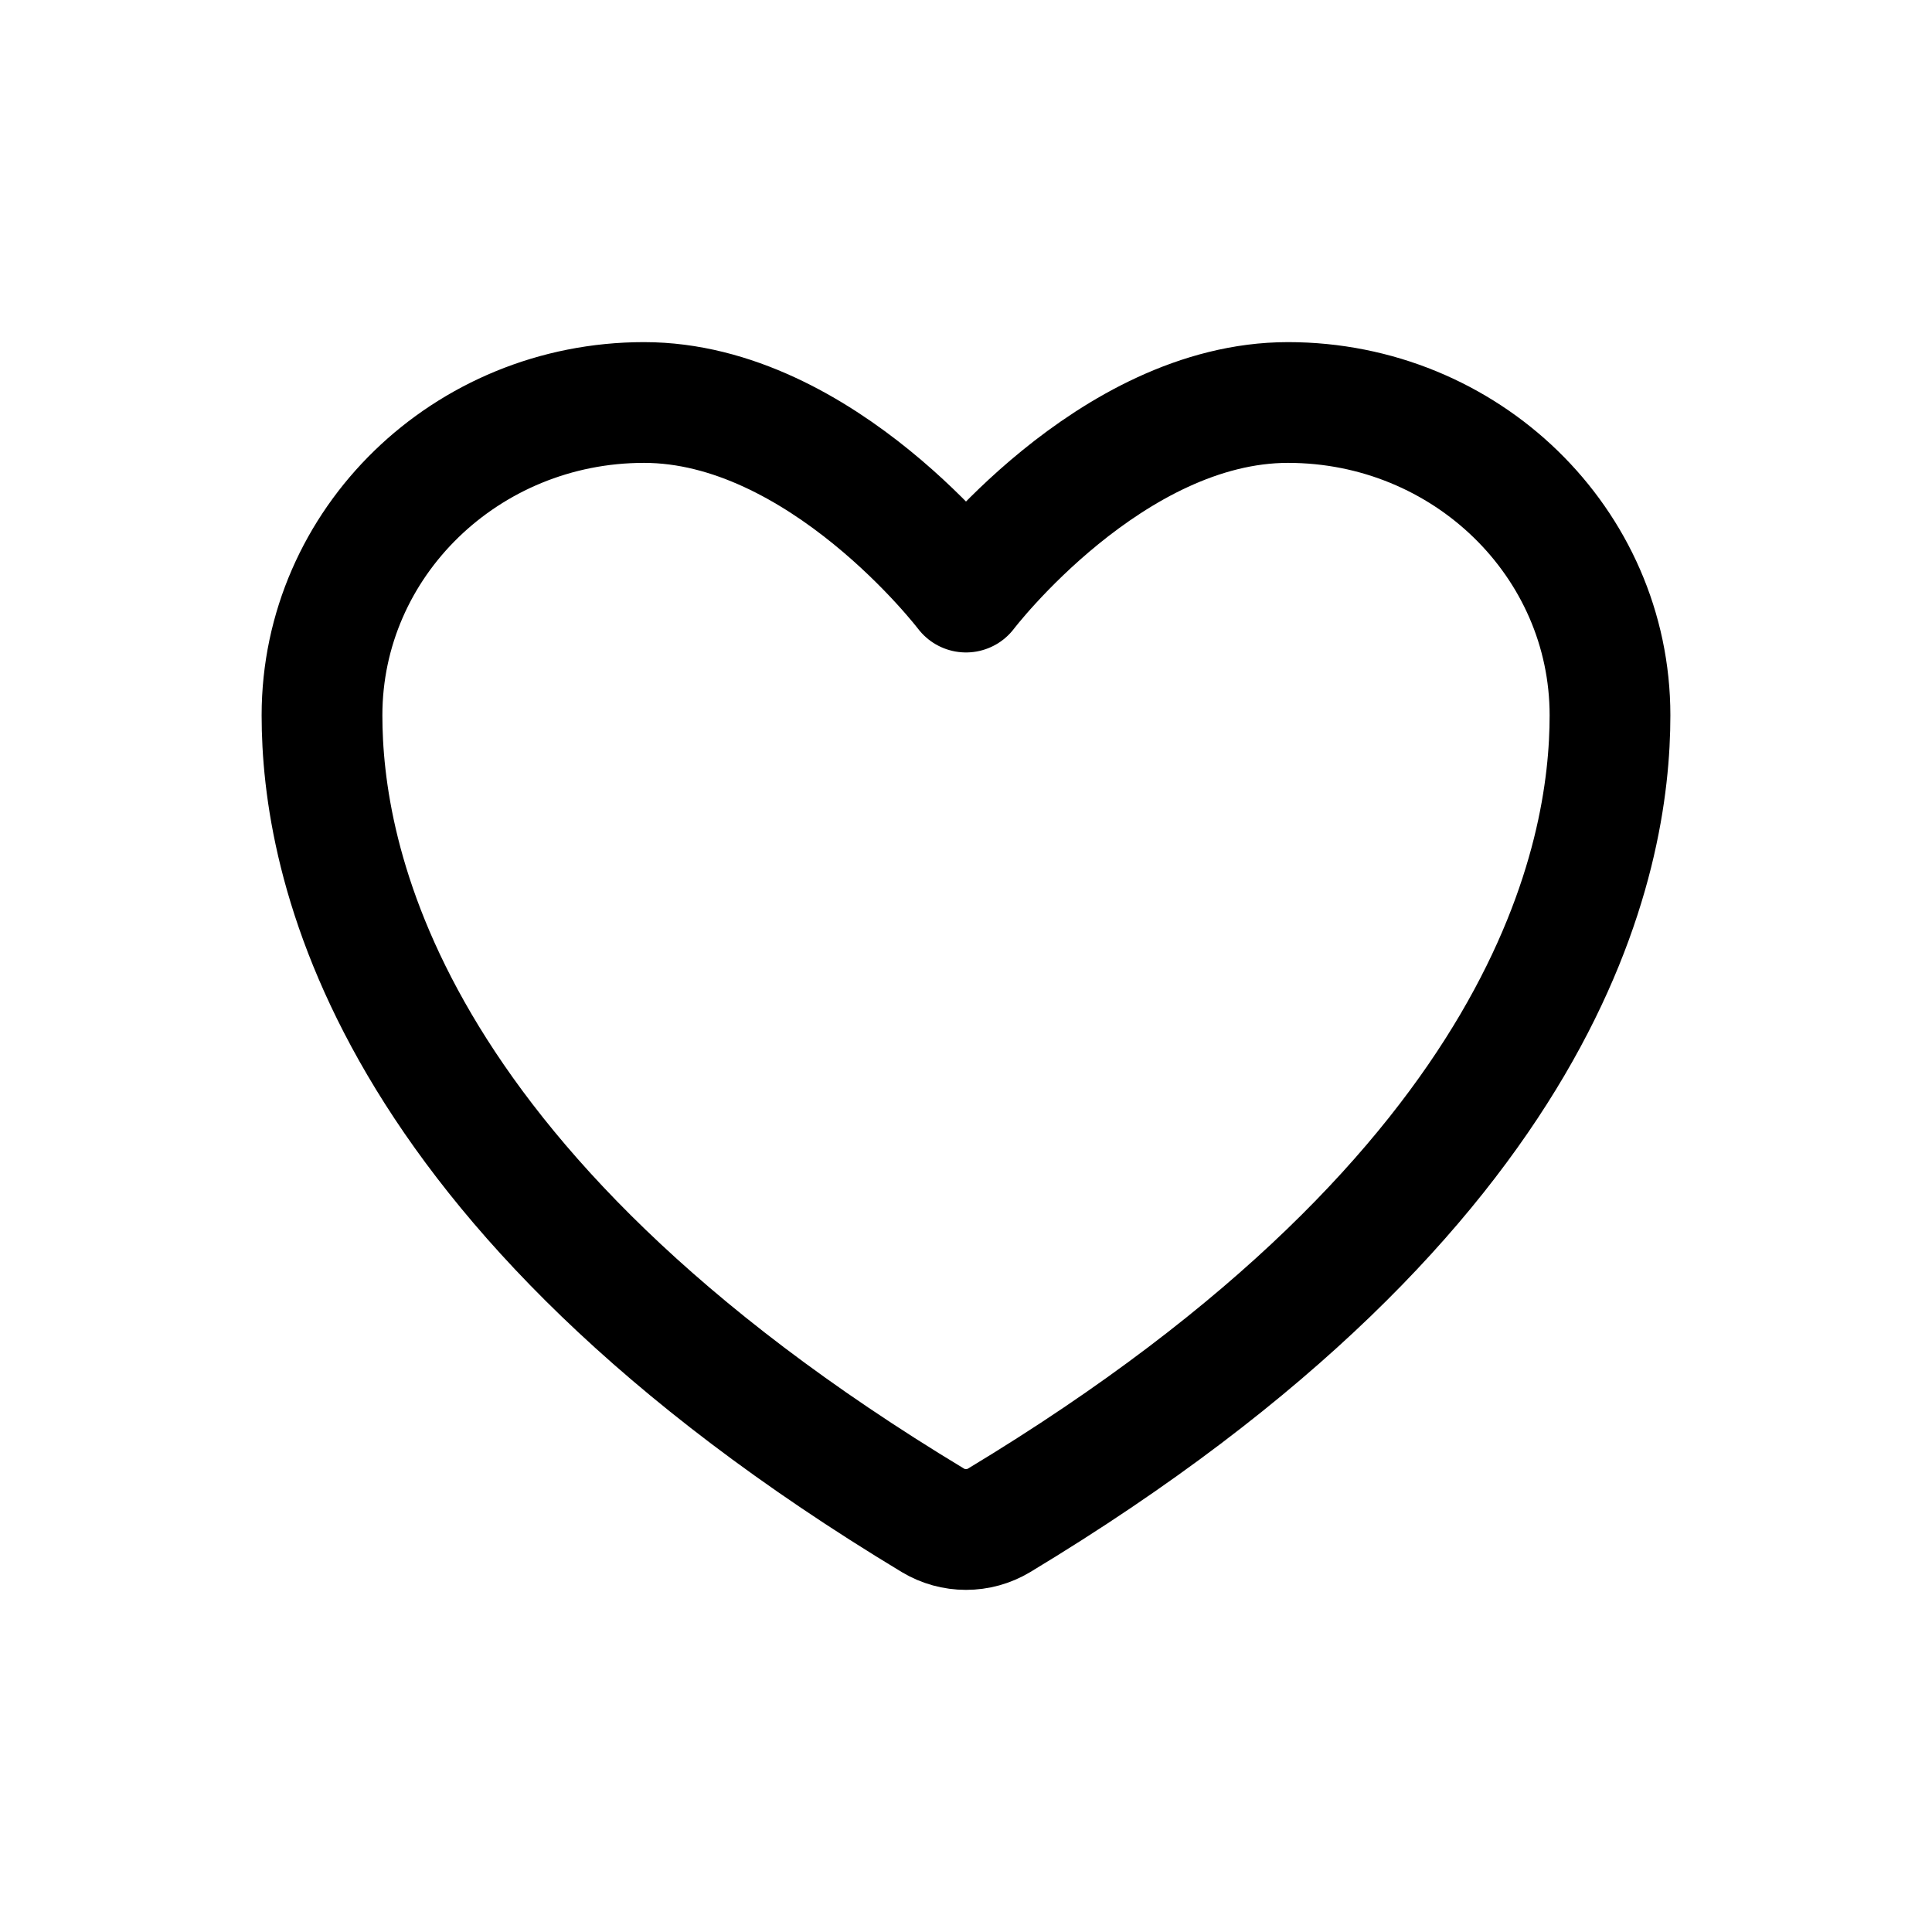
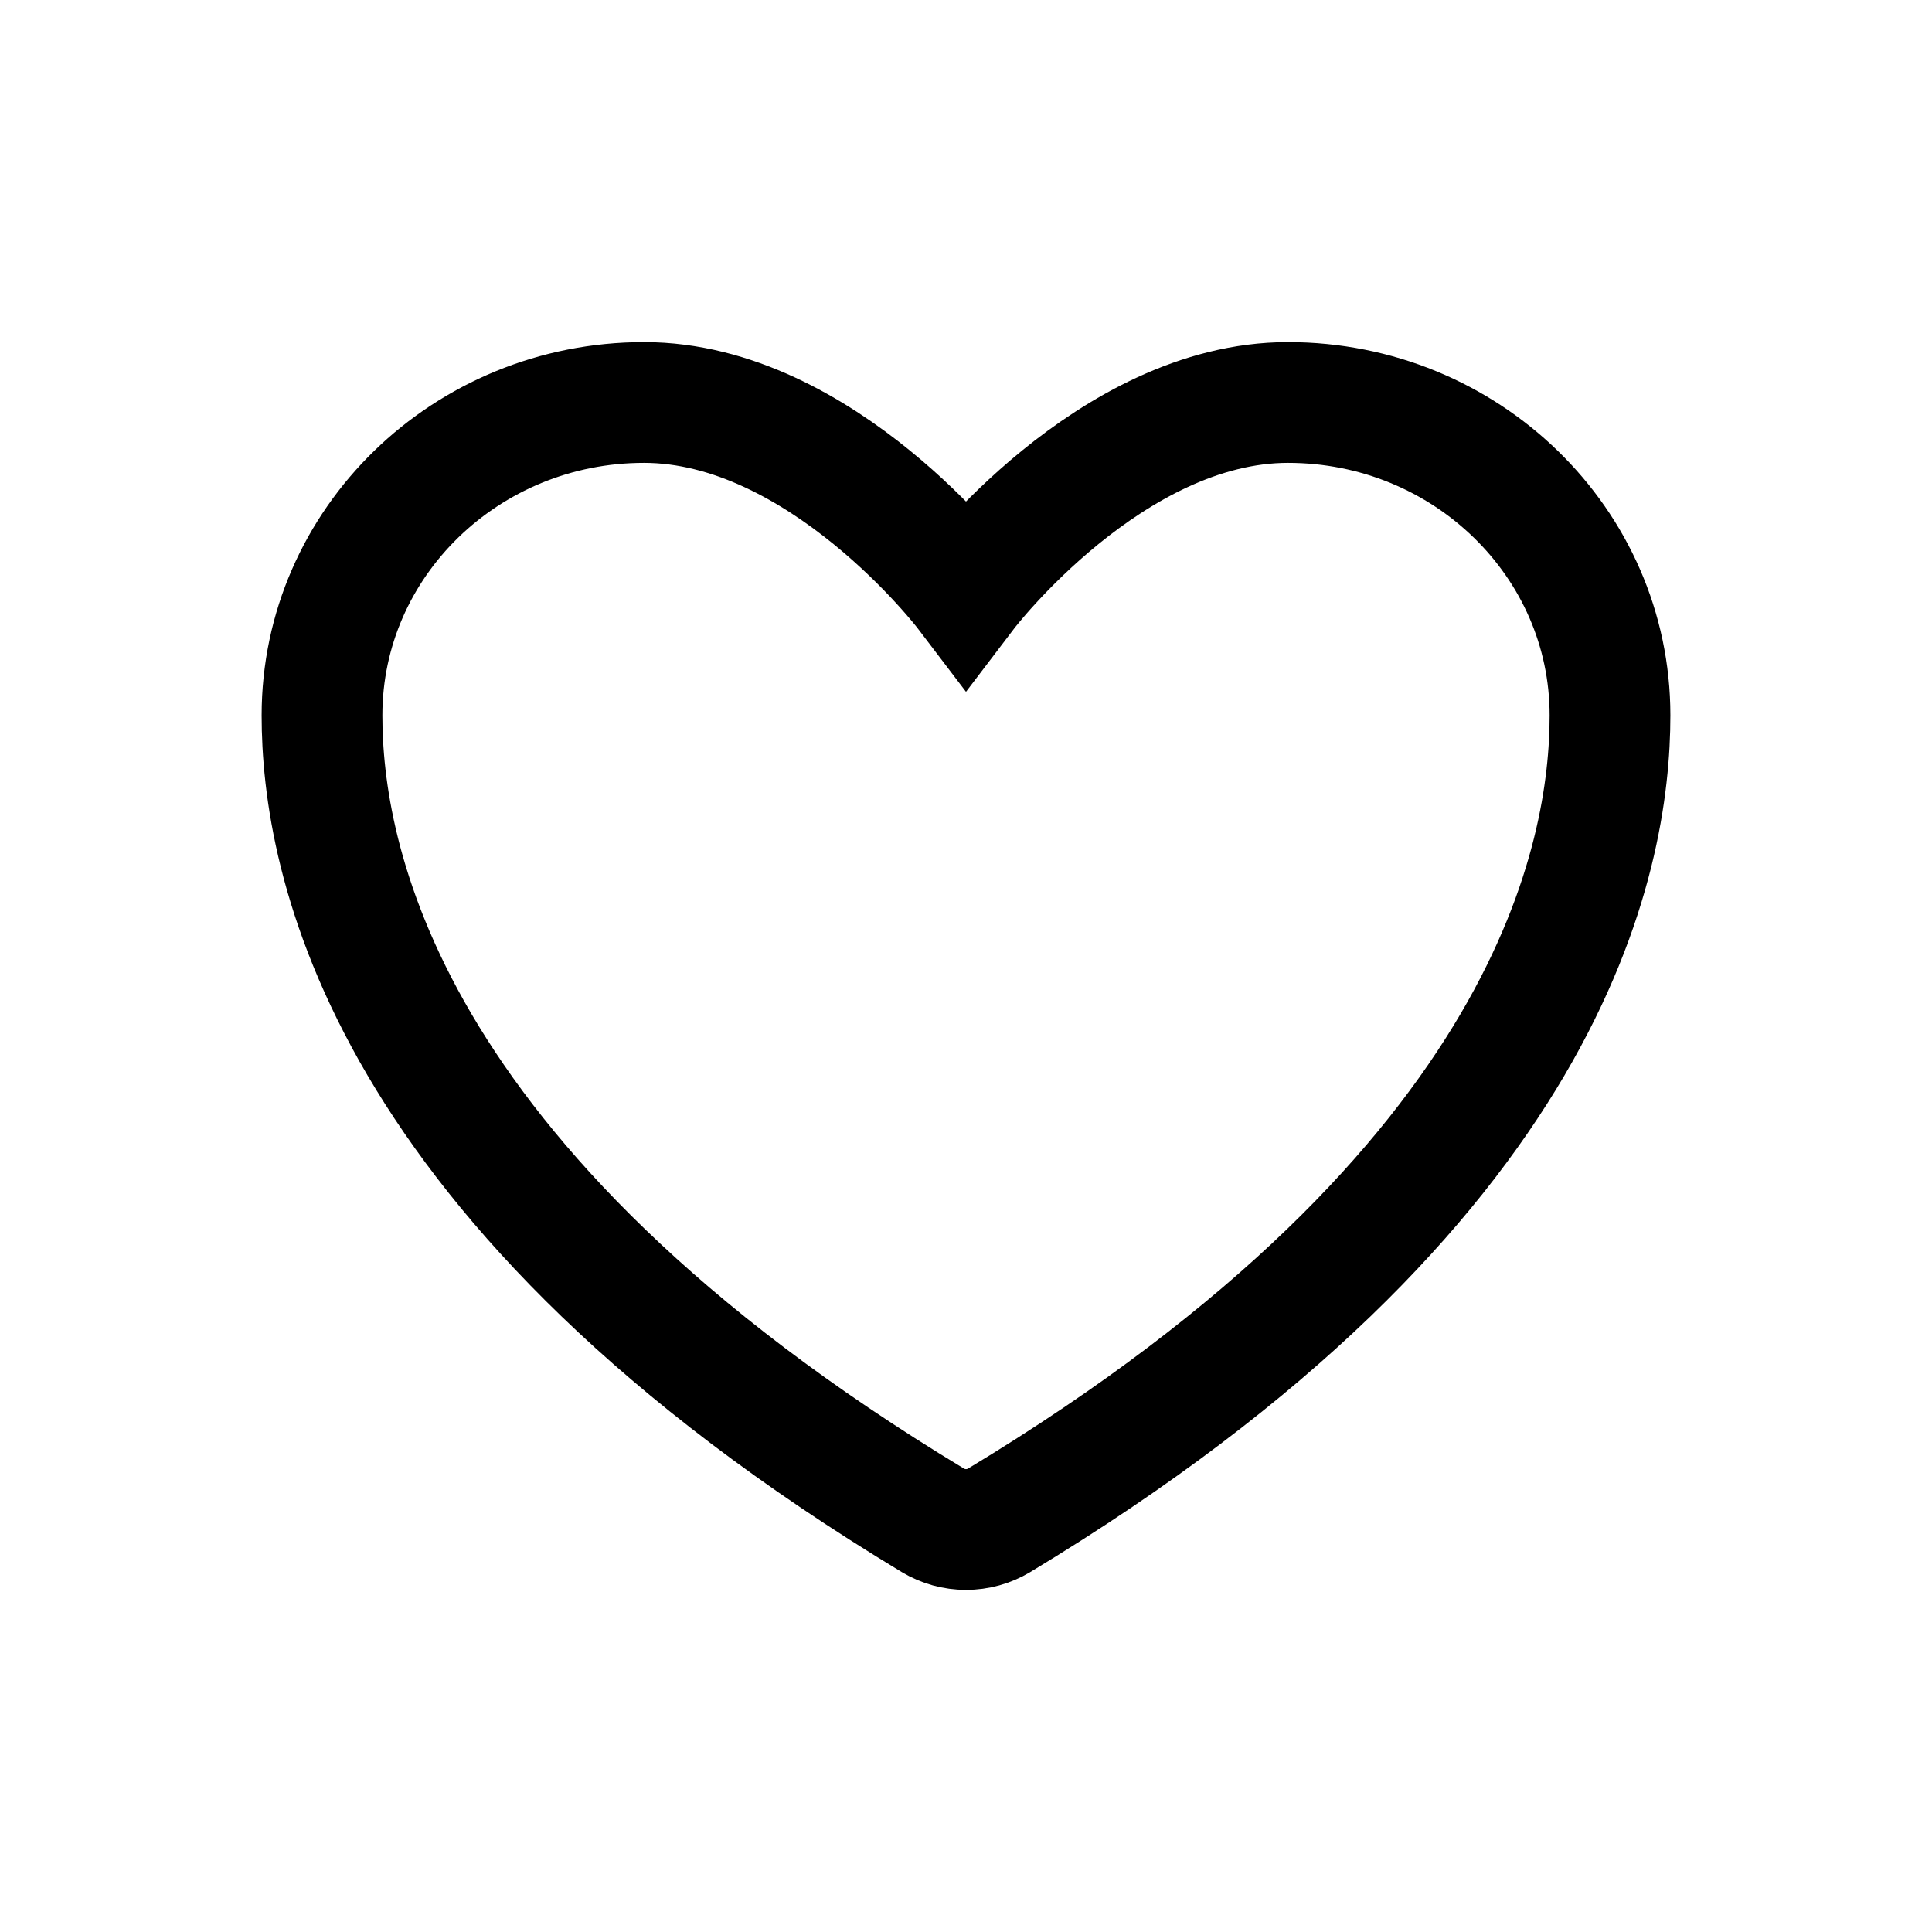
<svg xmlns="http://www.w3.org/2000/svg" width="24" height="24" viewBox="0 0 24 24" fill="none">
-   <path d="M8 5C5.791 5 4 6.74 4 8.886C4 10.618 4.7 14.73 11.59 18.887C11.714 18.961 11.855 19 12 19C12.145 19 12.286 18.961 12.41 18.887C19.3 14.73 20 10.618 20 8.886C20 6.74 18.209 5 16 5C13.791 5 12 7.355 12 7.355C12 7.355 10.209 5 8 5Z" stroke="black" stroke-width="1.5" stroke-linecap="round" stroke-linejoin="round" />
+   <path d="M8 5C5.791 5 4 6.74 4 8.886C4 10.618 4.7 14.73 11.59 18.887C11.714 18.961 11.855 19 12 19C12.145 19 12.286 18.961 12.41 18.887C19.3 14.73 20 10.618 20 8.886C20 6.74 18.209 5 16 5C13.791 5 12 7.355 12 7.355C12 7.355 10.209 5 8 5Z" stroke="black" stroke-width="1.5" strokeLinecap="round" strokeLinejoin="round" />
</svg>
